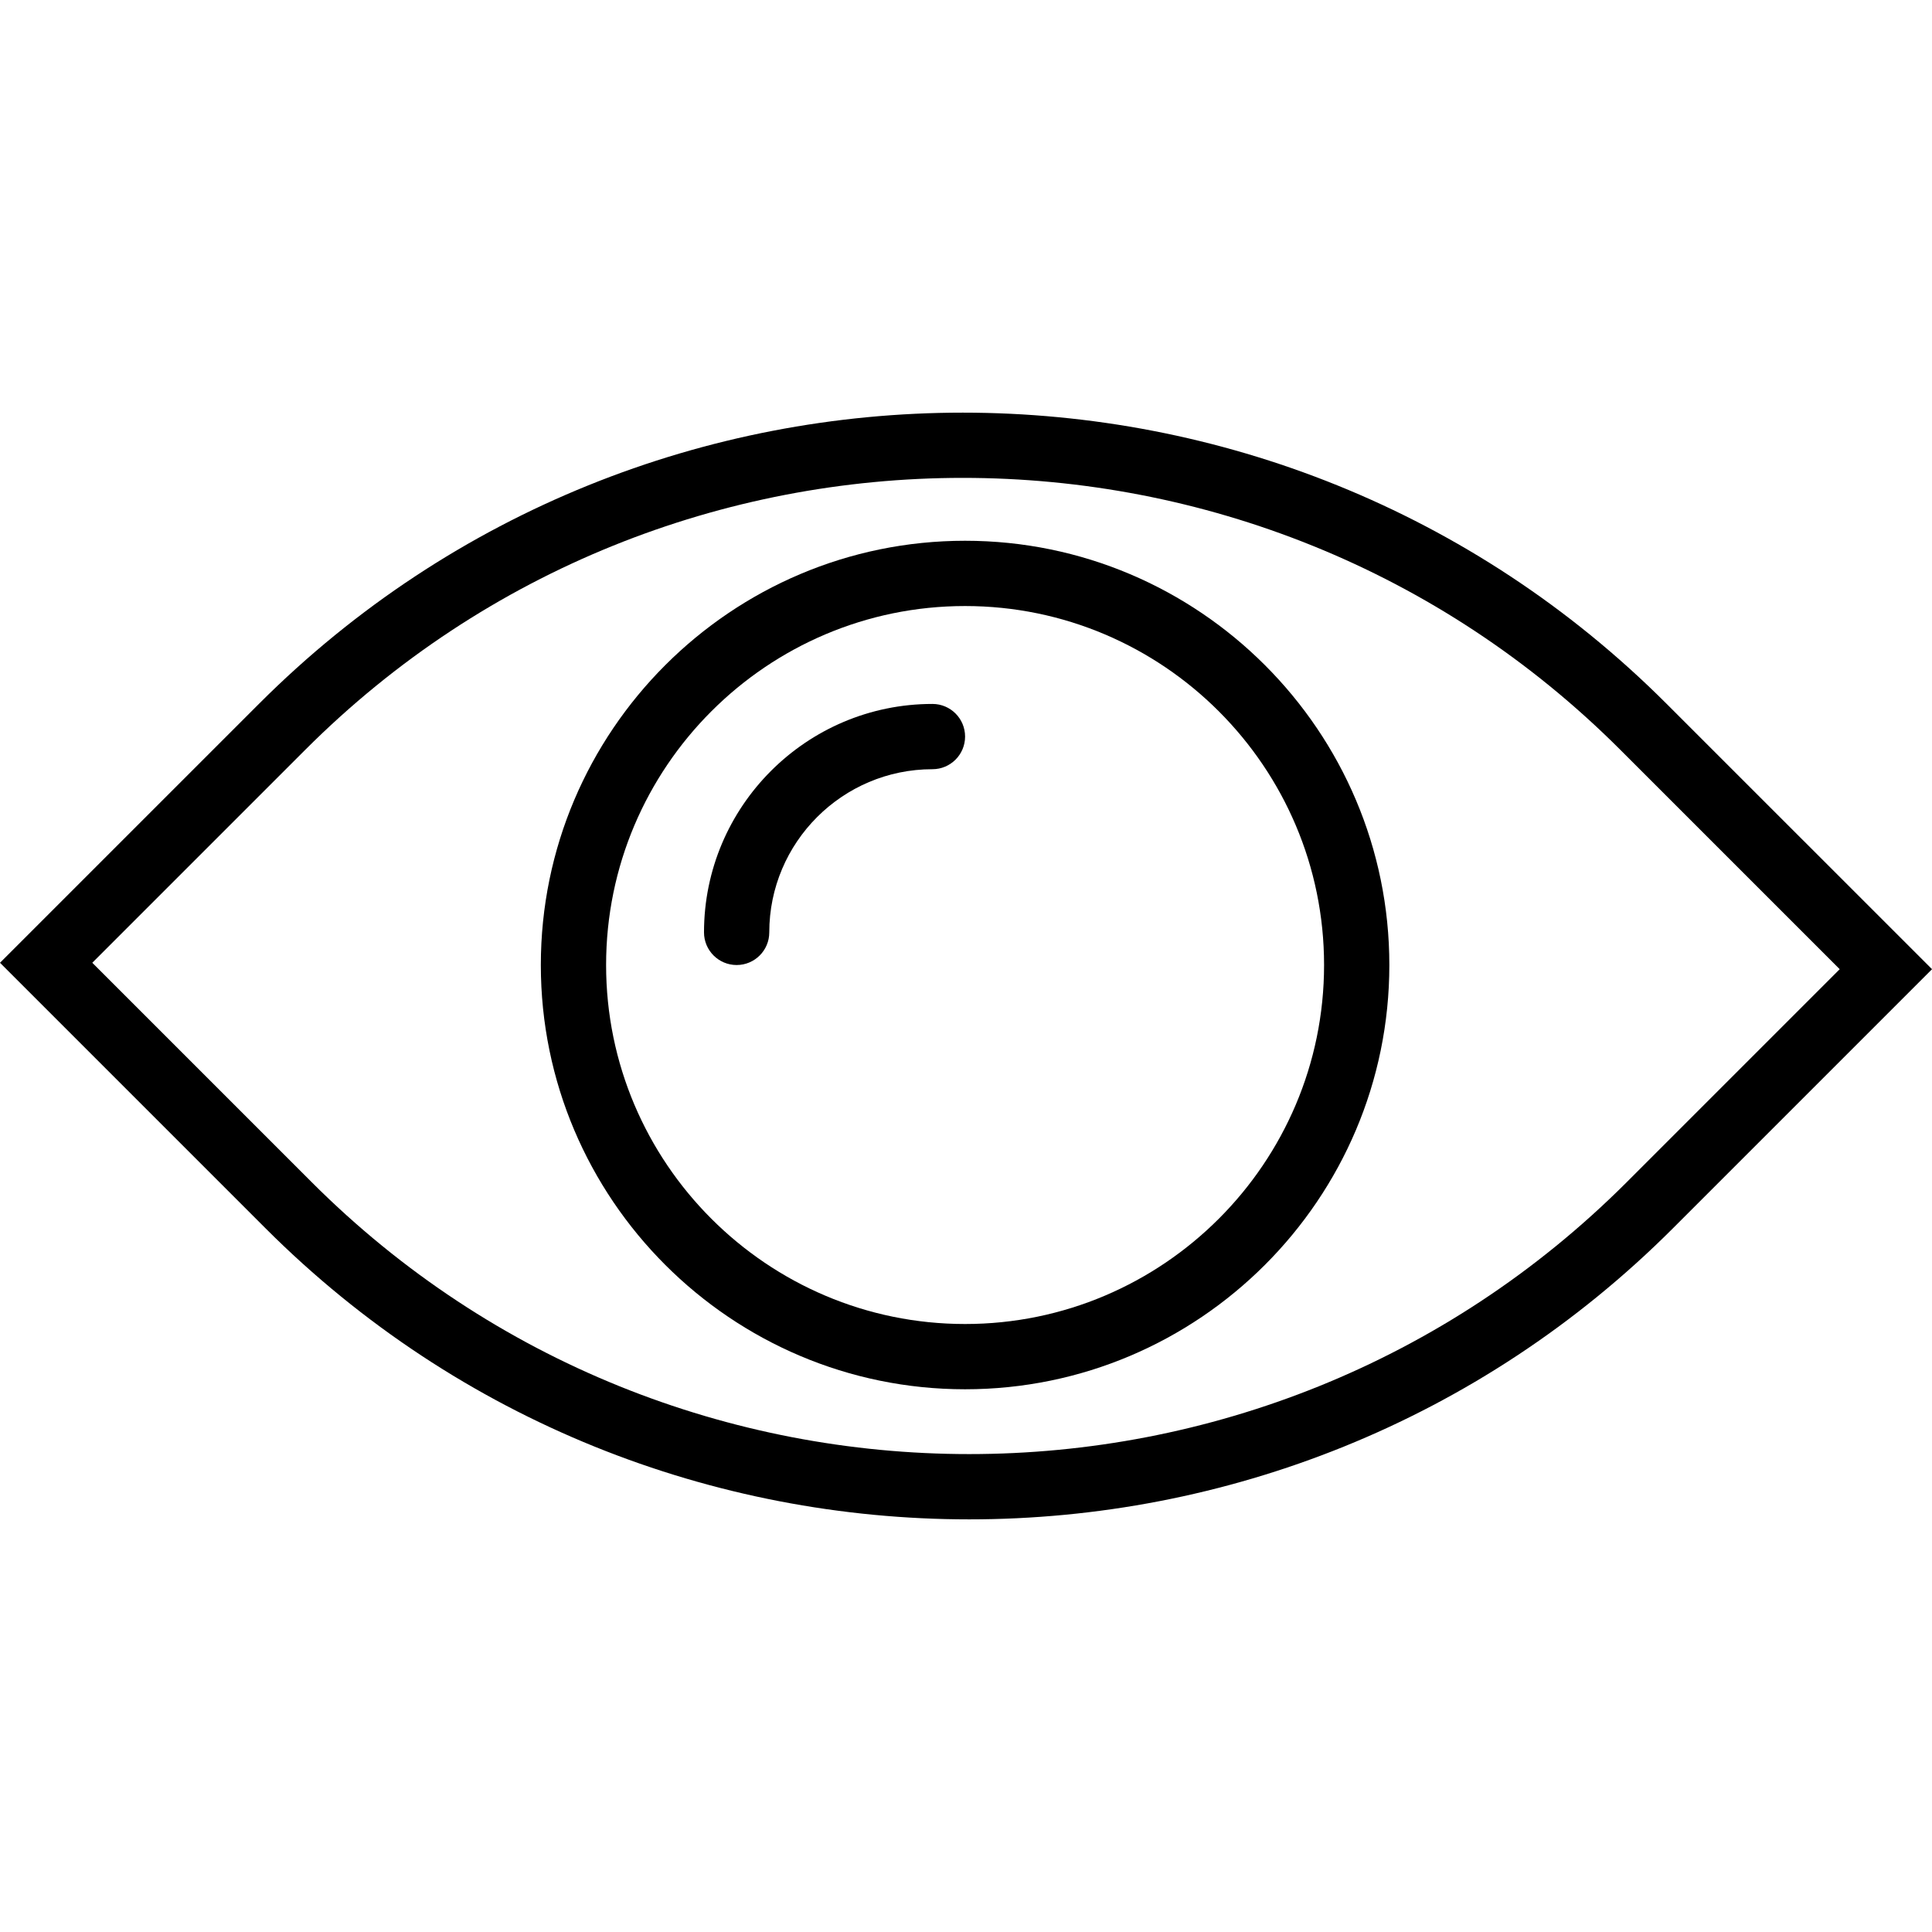
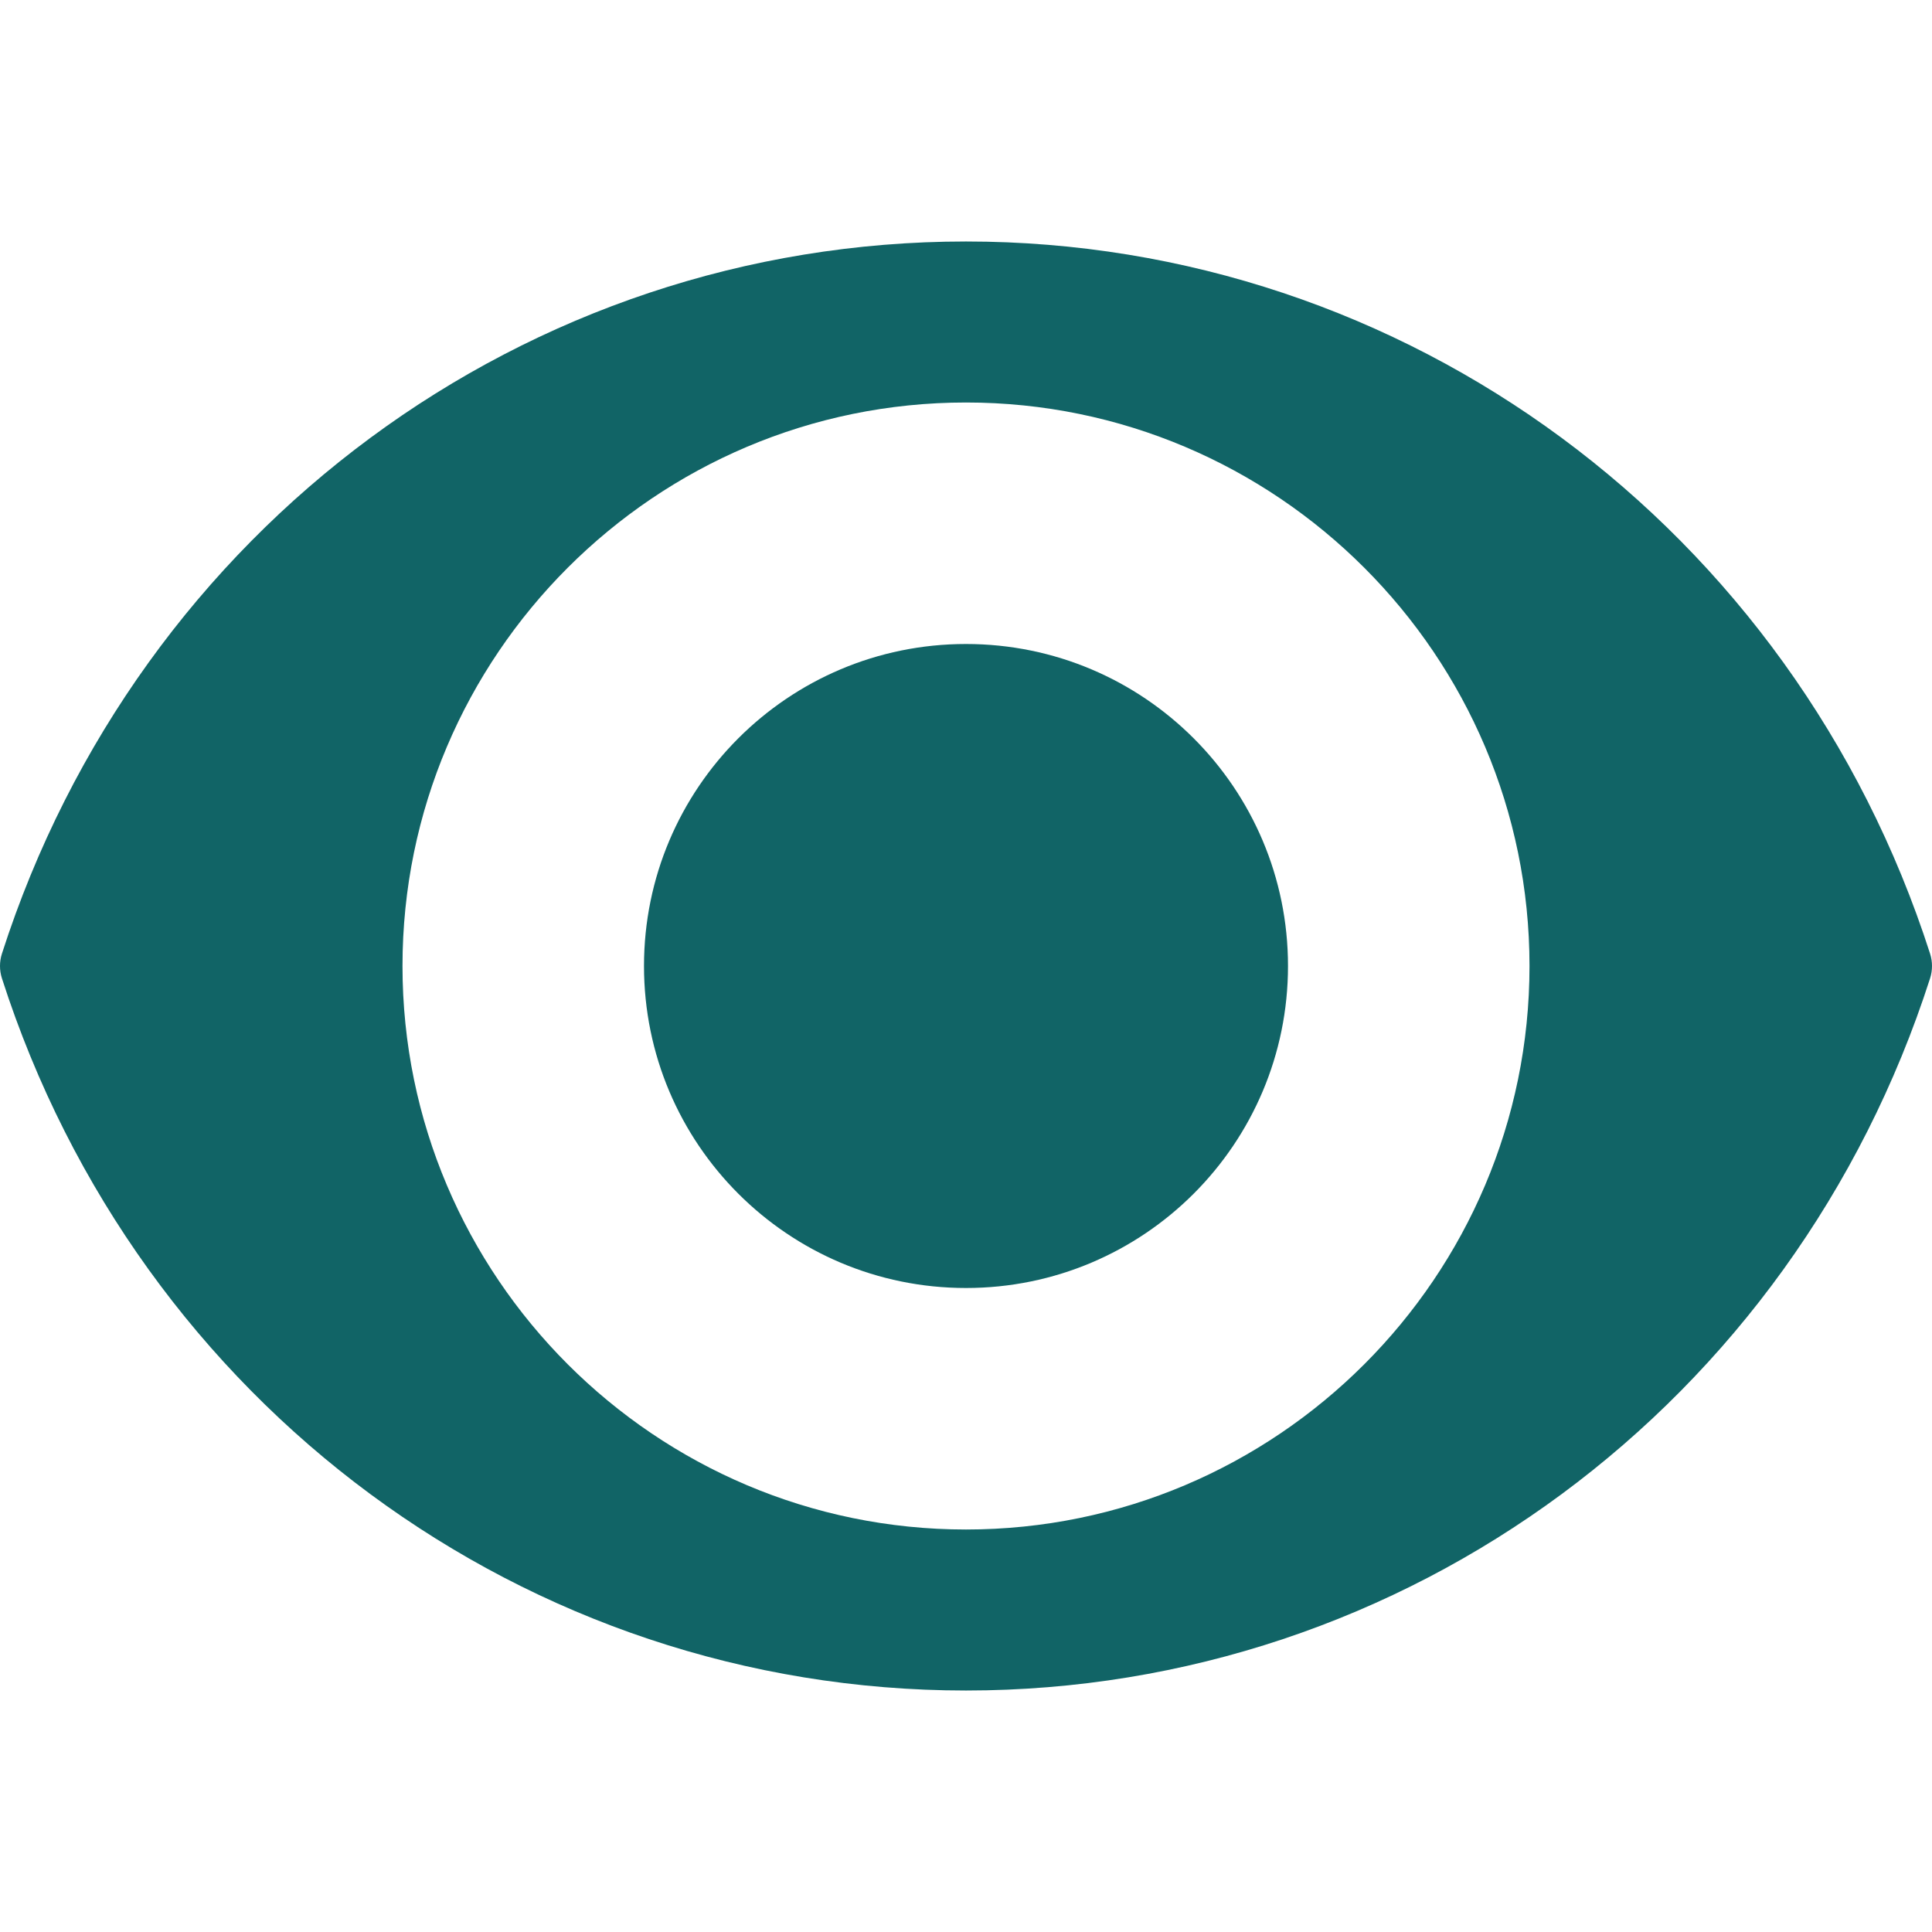
- <svg xmlns="http://www.w3.org/2000/svg" version="1.1" id="Capa_1" x="0px" y="0px" viewBox="0 0 59.2 59.2" style="enable-background:new 0 0 59.2 59.2;" xml:space="preserve">
+ <svg xmlns="http://www.w3.org/2000/svg" version="1.1" id="Capa_1" x="0px" y="0px" viewBox="0 0 511.995 511.995" style="enable-background:new 0 0 511.995 511.995;" xml:space="preserve" width="512px" height="512px" class="">
  <g>
-     <path d="M51.062,21.561c-11.889-11.889-31.232-11.889-43.121,0L0,29.501l8.138,8.138c5.944,5.944,13.752,8.917,21.561,8.917   s15.616-2.972,21.561-8.917l7.941-7.941L51.062,21.561z M49.845,36.225c-11.109,11.108-29.184,11.108-40.293,0l-6.724-6.724   l6.527-6.527c11.109-11.108,29.184-11.108,40.293,0l6.724,6.724L49.845,36.225z" />
-     <path d="M28.572,21.57c-3.86,0-7,3.14-7,7c0,0.552,0.448,1,1,1s1-0.448,1-1c0-2.757,2.243-5,5-5c0.552,0,1-0.448,1-1   S29.125,21.57,28.572,21.57z" />
-     <path d="M29.572,16.57c-7.168,0-13,5.832-13,13s5.832,13,13,13s13-5.832,13-13S36.741,16.57,29.572,16.57z M29.572,40.57   c-6.065,0-11-4.935-11-11s4.935-11,11-11s11,4.935,11,11S35.638,40.57,29.572,40.57z" />
+     <g>
+       <g>
+         <g>
+           <path d="M511.487,252.737c-36.281-112.896-138.958-188.74-255.49-188.74S36.789,139.841,0.508,252.737     c-0.677,2.115-0.677,4.406,0,6.521c36.281,112.896,138.958,188.74,255.49,188.74s219.208-75.844,255.49-188.74     C512.164,257.143,512.164,254.852,511.487,252.737z M255.997,405.331c-82.344,0-149.333-66.99-149.333-149.333     s66.99-149.333,149.333-149.333s149.333,66.99,149.333,149.333S338.341,405.331,255.997,405.331z" data-original="#000000" class="active-path" data-old_color="#000000" fill="#116466" />
+           <circle cx="255.997" cy="255.997" r="85.333" data-original="#000000" class="active-path" data-old_color="#000000" fill="#116466" />
+         </g>
+       </g>
+     </g>
  </g>
-   <g>
- </g>
-   <g>
- </g>
-   <g>
- </g>
-   <g>
- </g>
-   <g>
- </g>
-   <g>
- </g>
-   <g>
- </g>
-   <g>
- </g>
-   <g>
- </g>
-   <g>
- </g>
-   <g>
- </g>
-   <g>
- </g>
-   <g>
- </g>
-   <g>
- </g>
-   <g>
- </g>
</svg>
